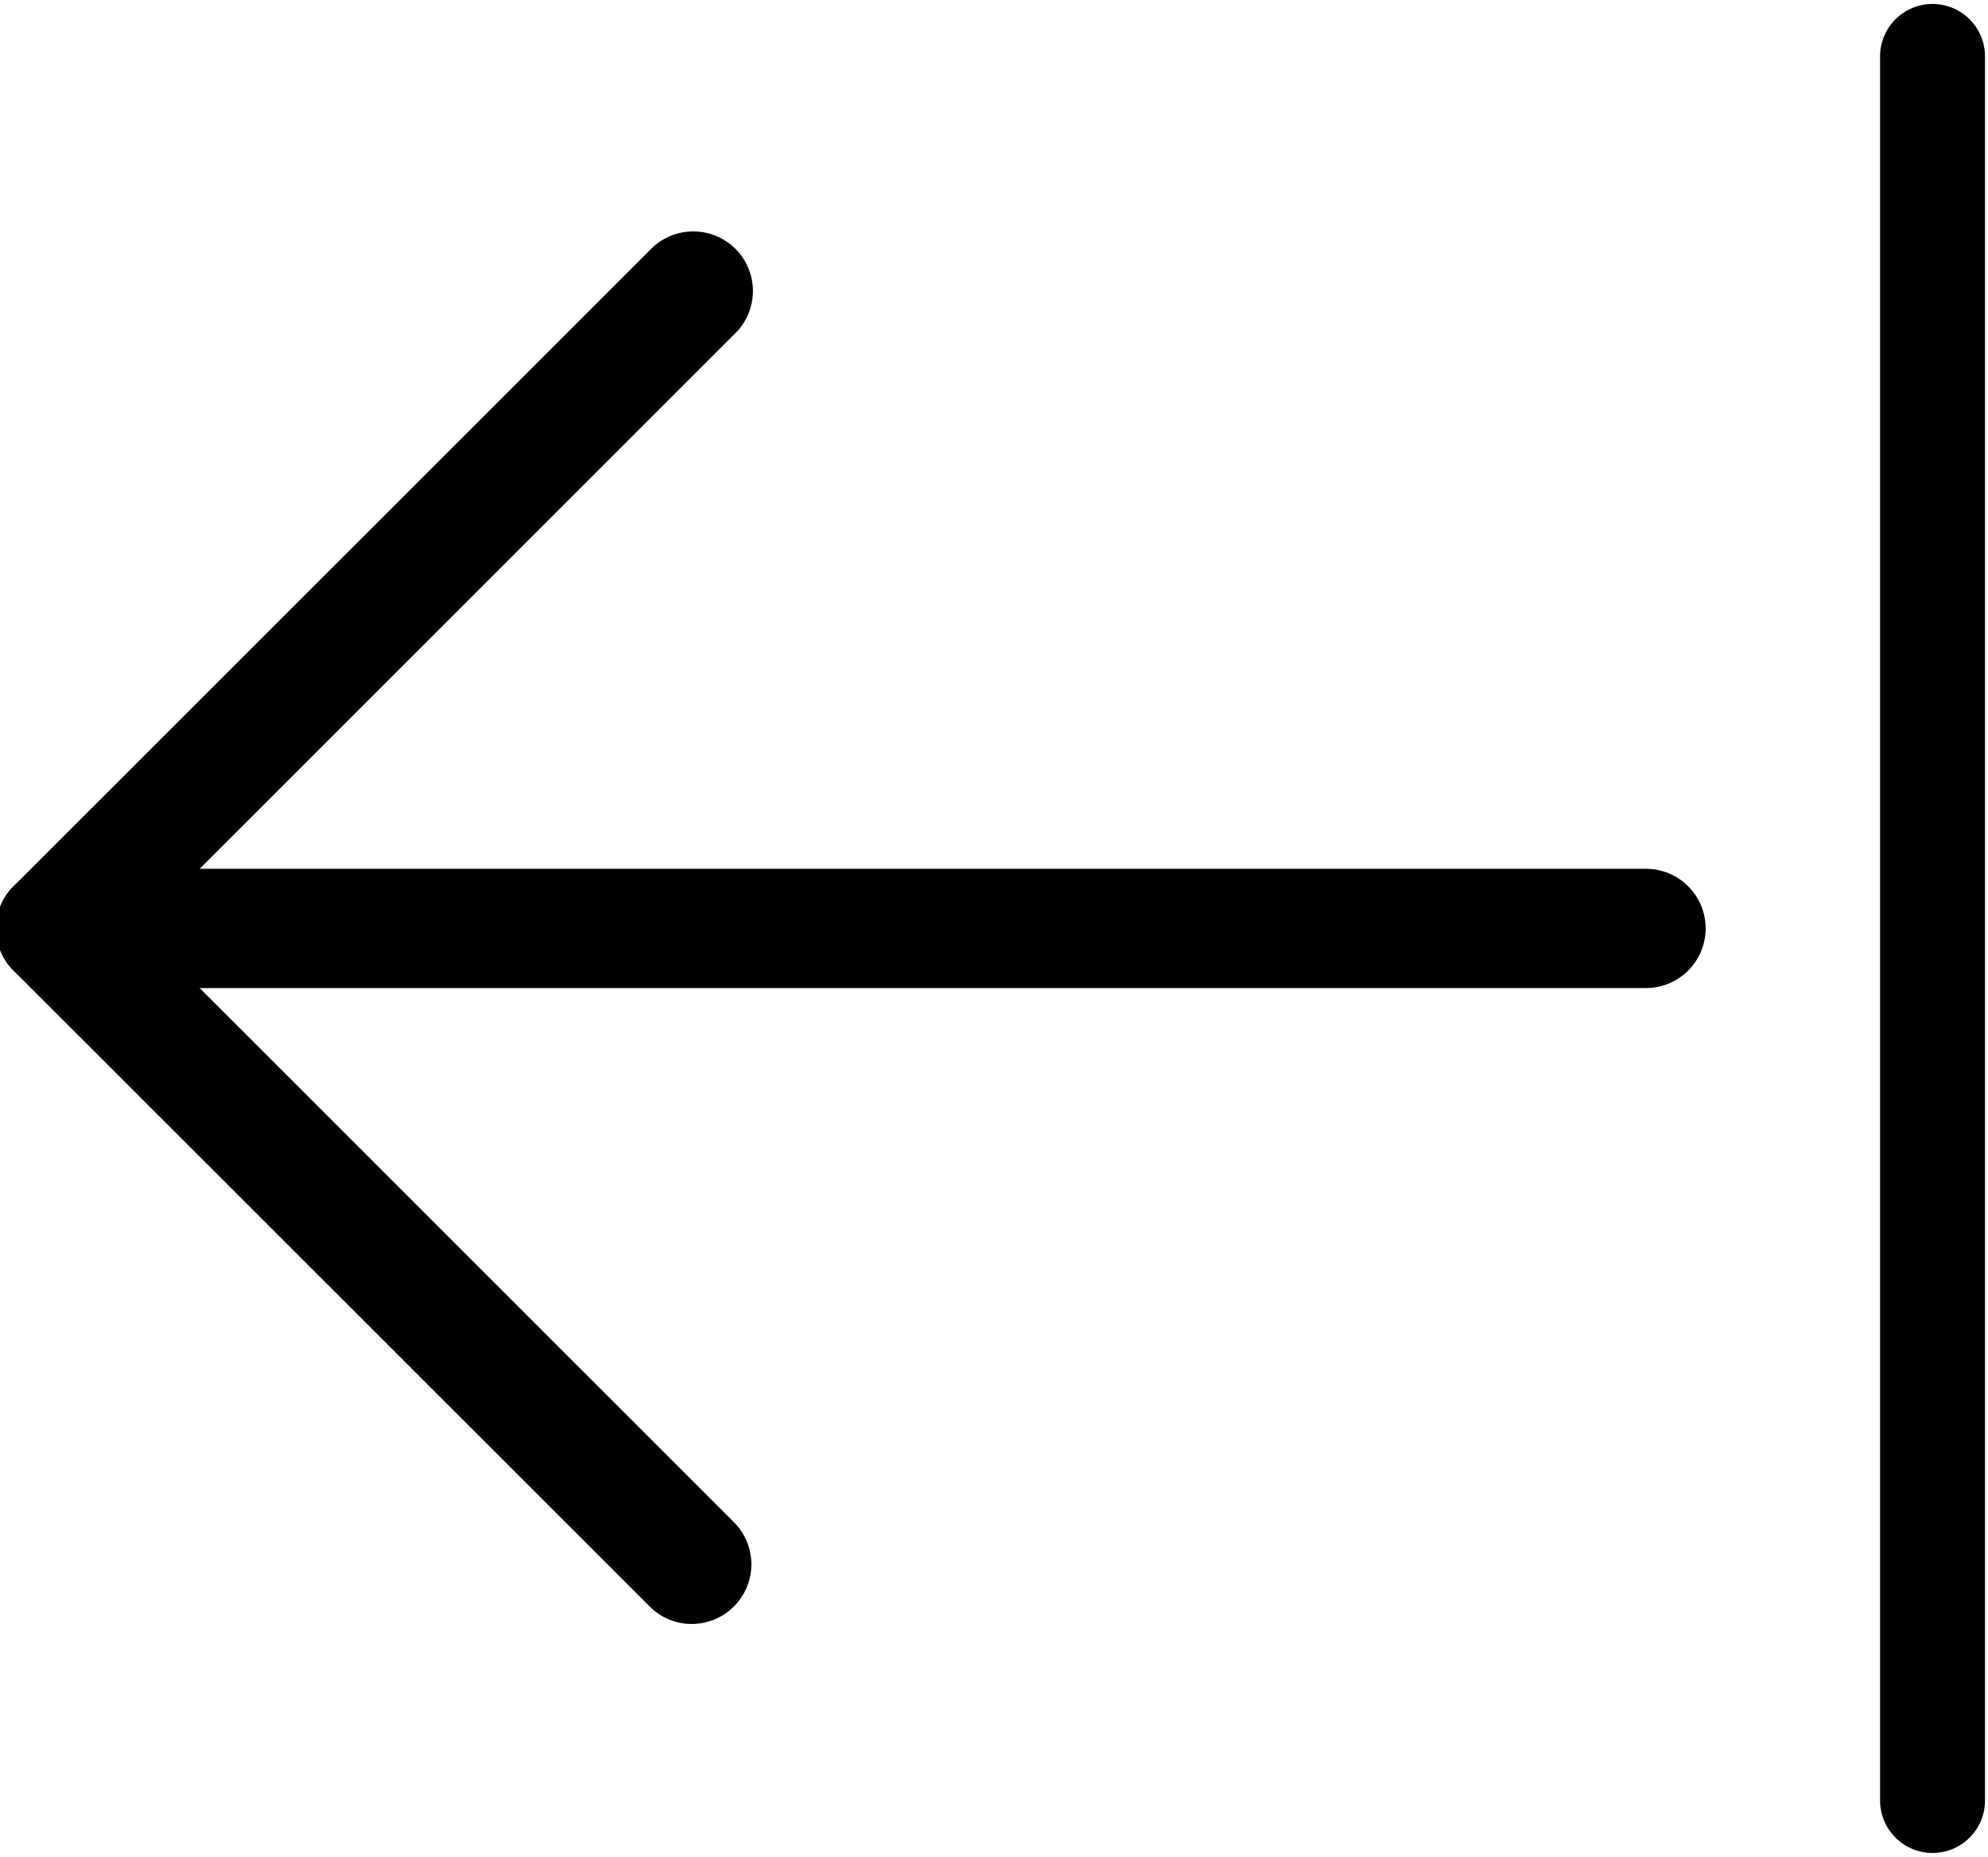
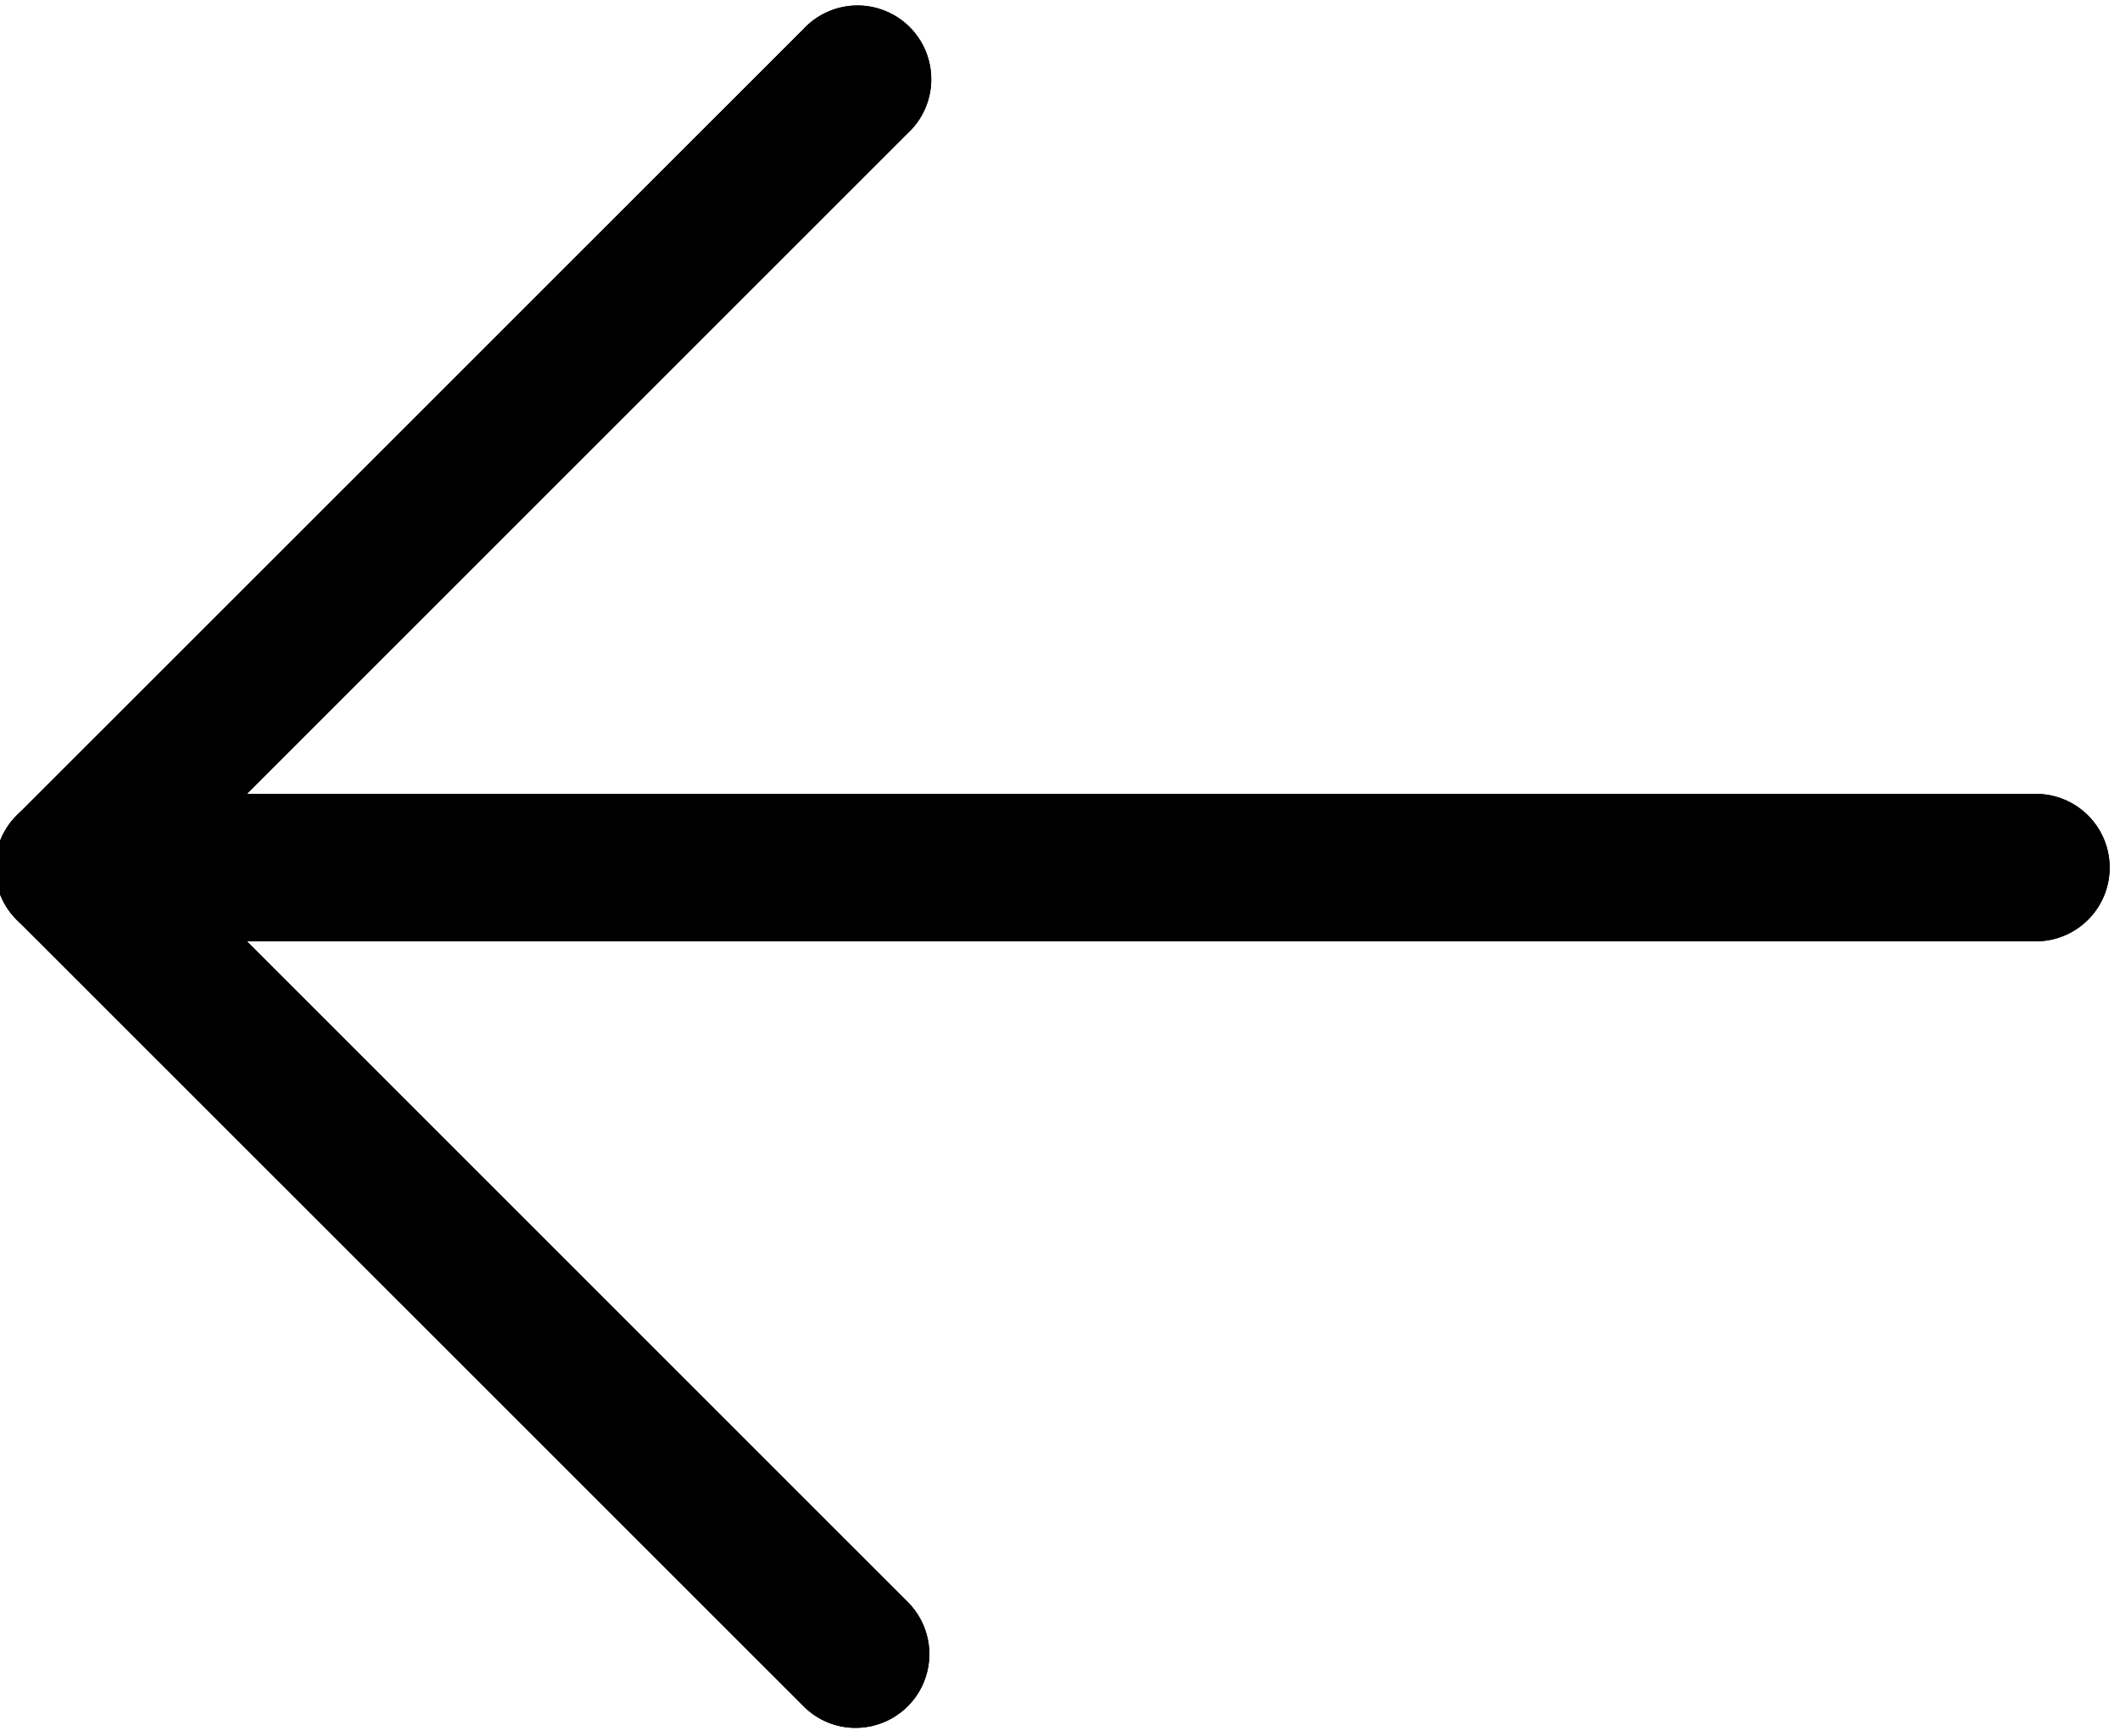
- <svg xmlns="http://www.w3.org/2000/svg" width="454" zoomAndPan="magnify" viewBox="0 0 340.5 318" height="424" preserveAspectRatio="xMidYMid meet" version="1.0">
+ <svg xmlns="http://www.w3.org/2000/svg" width="391" zoomAndPan="magnify" viewBox="0 0 293.25 240" height="320" preserveAspectRatio="xMidYMid meet" version="1.0">
  <defs>
-     <clipPath id="5bb72b7dee">
-       <path d="M 0 148 L 292.82 148 L 292.82 170 L 0 170 Z M 0 148 " clip-rule="nonzero" />
+     <clipPath id="ef36817fc1">
+       <path d="M 0 0.305 L 129 0.305 L 129 239 L 0 239 Z M 0 0.305 " clip-rule="nonzero" />
    </clipPath>
-     <clipPath id="917b2a5cd8">
-       <path d="M 0 39.176 L 129 39.176 L 129 278.824 L 0 278.824 Z M 0 39.176 " clip-rule="nonzero" />
-     </clipPath>
-     <clipPath id="30eb809038">
-       <path d="M 322 0.234 L 340 0.234 L 340 317.766 L 322 317.766 Z M 322 0.234 " clip-rule="nonzero" />
+     <clipPath id="6ddaf188a2">
+       <path d="M 0 0.305 L 129 0.305 L 129 239 L 0 239 Z M 0 0.305 " clip-rule="nonzero" />
    </clipPath>
  </defs>
-   <g clip-path="url(#5bb72b7dee)">
-     <path fill="#000000" d="M 281.926 169.211 L 9.535 169.211 C 8.863 169.211 8.199 169.145 7.539 169.016 C 6.883 168.883 6.246 168.691 5.625 168.434 C 5.004 168.176 4.418 167.863 3.859 167.488 C 3.301 167.117 2.785 166.695 2.312 166.219 C 1.836 165.746 1.414 165.23 1.039 164.672 C 0.668 164.113 0.352 163.527 0.098 162.906 C -0.16 162.289 -0.355 161.648 -0.484 160.992 C -0.617 160.336 -0.68 159.672 -0.68 159 C -0.68 158.328 -0.617 157.664 -0.484 157.008 C -0.355 156.352 -0.16 155.711 0.098 155.094 C 0.352 154.473 0.668 153.887 1.039 153.328 C 1.414 152.77 1.836 152.254 2.312 151.781 C 2.785 151.305 3.301 150.883 3.859 150.512 C 4.418 150.137 5.004 149.824 5.625 149.566 C 6.246 149.309 6.883 149.117 7.539 148.984 C 8.199 148.855 8.863 148.789 9.535 148.789 L 281.926 148.789 C 282.594 148.789 283.258 148.855 283.918 148.984 C 284.574 149.117 285.215 149.309 285.832 149.566 C 286.453 149.824 287.043 150.137 287.598 150.512 C 288.156 150.883 288.672 151.305 289.148 151.781 C 289.621 152.254 290.043 152.77 290.418 153.328 C 290.789 153.887 291.105 154.473 291.363 155.094 C 291.617 155.711 291.812 156.352 291.941 157.008 C 292.074 157.664 292.141 158.328 292.141 159 C 292.141 159.672 292.074 160.336 291.941 160.992 C 291.812 161.648 291.617 162.289 291.363 162.906 C 291.105 163.527 290.789 164.113 290.418 164.672 C 290.043 165.23 289.621 165.746 289.148 166.219 C 288.672 166.695 288.156 167.117 287.598 167.488 C 287.043 167.863 286.453 168.176 285.832 168.434 C 285.215 168.691 284.574 168.883 283.918 169.016 C 283.258 169.145 282.594 169.211 281.926 169.211 Z M 281.926 169.211 " fill-opacity="1" fill-rule="nonzero" />
+   <path fill="#000000" d="M 281.617 130.199 L 9.523 130.199 C 8.852 130.199 8.191 130.133 7.531 130.004 C 6.875 129.871 6.238 129.68 5.617 129.422 C 5 129.168 4.41 128.852 3.855 128.48 C 3.297 128.109 2.781 127.684 2.309 127.211 C 1.836 126.738 1.41 126.223 1.039 125.668 C 0.668 125.109 0.352 124.523 0.098 123.902 C -0.16 123.285 -0.352 122.648 -0.484 121.988 C -0.613 121.332 -0.68 120.668 -0.68 120 C -0.68 119.332 -0.613 118.668 -0.484 118.012 C -0.352 117.352 -0.16 116.715 0.098 116.098 C 0.352 115.477 0.668 114.891 1.039 114.332 C 1.41 113.777 1.836 113.262 2.309 112.789 C 2.781 112.316 3.297 111.891 3.855 111.52 C 4.41 111.148 5 110.832 5.617 110.578 C 6.238 110.32 6.875 110.129 7.531 109.996 C 8.191 109.867 8.852 109.801 9.523 109.801 L 281.617 109.801 C 282.289 109.801 282.953 109.867 283.609 109.996 C 284.266 110.129 284.902 110.32 285.523 110.578 C 286.141 110.832 286.73 111.148 287.285 111.52 C 287.844 111.891 288.359 112.316 288.832 112.789 C 289.309 113.262 289.73 113.777 290.102 114.332 C 290.473 114.891 290.789 115.477 291.047 116.098 C 291.301 116.715 291.496 117.352 291.625 118.012 C 291.758 118.668 291.82 119.332 291.82 120 C 291.82 120.668 291.758 121.332 291.625 121.988 C 291.496 122.648 291.301 123.285 291.043 123.902 C 290.789 124.523 290.473 125.109 290.102 125.668 C 289.73 126.223 289.309 126.738 288.832 127.211 C 288.359 127.684 287.844 128.109 287.285 128.48 C 286.73 128.852 286.141 129.168 285.523 129.422 C 284.902 129.68 284.266 129.871 283.609 130.004 C 282.953 130.133 282.289 130.199 281.617 130.199 Z M 281.617 130.199 " fill-opacity="1" fill-rule="nonzero" />
+   <g clip-path="url(#ef36817fc1)">
+     <path fill="#000000" d="M 118.359 238.988 C 117.008 238.992 115.707 238.734 114.457 238.215 C 113.207 237.699 112.105 236.957 111.152 235.996 L 2.312 127.207 C 1.84 126.734 1.414 126.219 1.043 125.664 C 0.672 125.105 0.355 124.52 0.102 123.902 C -0.156 123.281 -0.352 122.645 -0.48 121.988 C -0.613 121.332 -0.676 120.668 -0.676 120 C -0.676 119.332 -0.613 118.668 -0.48 118.012 C -0.352 117.355 -0.156 116.719 0.102 116.098 C 0.355 115.48 0.672 114.895 1.043 114.336 C 1.414 113.781 1.84 113.266 2.312 112.793 L 111.152 4.004 C 111.617 3.5 112.129 3.051 112.688 2.652 C 113.246 2.258 113.836 1.918 114.465 1.641 C 115.09 1.359 115.734 1.148 116.406 1 C 117.074 0.852 117.75 0.77 118.438 0.758 C 119.121 0.746 119.801 0.801 120.473 0.926 C 121.148 1.051 121.801 1.242 122.438 1.5 C 123.074 1.754 123.676 2.074 124.246 2.449 C 124.82 2.828 125.348 3.258 125.832 3.742 C 126.316 4.227 126.746 4.754 127.125 5.328 C 127.504 5.898 127.82 6.5 128.078 7.137 C 128.332 7.77 128.523 8.426 128.648 9.098 C 128.773 9.773 128.828 10.449 128.816 11.137 C 128.805 11.82 128.727 12.496 128.578 13.164 C 128.43 13.832 128.215 14.48 127.938 15.105 C 127.656 15.73 127.32 16.324 126.922 16.883 C 126.523 17.438 126.074 17.949 125.57 18.418 L 23.957 120 L 125.57 221.582 C 126.285 222.297 126.879 223.098 127.352 223.984 C 127.828 224.875 128.164 225.812 128.359 226.805 C 128.559 227.793 128.605 228.789 128.508 229.789 C 128.406 230.793 128.164 231.762 127.781 232.691 C 127.395 233.625 126.883 234.477 126.242 235.258 C 125.602 236.039 124.863 236.707 124.023 237.266 C 123.188 237.828 122.285 238.254 121.32 238.547 C 120.355 238.84 119.371 238.988 118.359 238.988 Z M 118.359 238.988 " fill-opacity="1" fill-rule="nonzero" />
  </g>
-   <g clip-path="url(#917b2a5cd8)">
-     <path fill="#000000" d="M 118.488 278.117 C 117.137 278.121 115.832 277.863 114.582 277.344 C 113.328 276.824 112.227 276.086 111.273 275.125 L 2.316 166.215 C 1.84 165.742 1.418 165.227 1.043 164.668 C 0.672 164.113 0.355 163.523 0.102 162.906 C -0.156 162.285 -0.352 161.648 -0.48 160.992 C -0.613 160.332 -0.676 159.672 -0.676 159 C -0.676 158.328 -0.613 157.668 -0.48 157.008 C -0.352 156.352 -0.156 155.715 0.102 155.094 C 0.355 154.477 0.672 153.887 1.043 153.332 C 1.418 152.773 1.84 152.258 2.316 151.785 L 111.273 42.875 C 111.738 42.375 112.254 41.926 112.809 41.527 C 113.367 41.129 113.961 40.789 114.586 40.512 C 115.215 40.23 115.863 40.02 116.531 39.871 C 117.199 39.723 117.879 39.641 118.566 39.629 C 119.25 39.617 119.93 39.672 120.605 39.797 C 121.277 39.922 121.934 40.113 122.57 40.371 C 123.207 40.625 123.809 40.945 124.383 41.324 C 124.953 41.699 125.484 42.133 125.969 42.617 C 126.453 43.102 126.883 43.629 127.262 44.203 C 127.641 44.773 127.961 45.379 128.215 46.012 C 128.473 46.648 128.664 47.305 128.789 47.977 C 128.914 48.652 128.969 49.332 128.957 50.016 C 128.945 50.703 128.867 51.379 128.715 52.051 C 128.566 52.719 128.355 53.367 128.074 53.992 C 127.797 54.617 127.457 55.211 127.059 55.77 C 126.66 56.328 126.211 56.84 125.707 57.309 L 23.984 159 L 125.707 260.691 C 126.422 261.406 127.016 262.211 127.492 263.098 C 127.969 263.988 128.305 264.93 128.5 265.918 C 128.695 266.91 128.746 267.906 128.645 268.91 C 128.547 269.914 128.305 270.883 127.918 271.812 C 127.531 272.746 127.02 273.602 126.379 274.383 C 125.738 275.164 125 275.832 124.16 276.395 C 123.32 276.957 122.418 277.383 121.453 277.676 C 120.488 277.969 119.5 278.117 118.488 278.117 Z M 118.488 278.117 " fill-opacity="1" fill-rule="nonzero" />
-   </g>
-   <g clip-path="url(#30eb809038)">
-     <path stroke-linecap="round" transform="matrix(0, 0.7489, -0.7489, 0, 339.987, 0.671942)" fill="none" stroke-linejoin="miter" d="M 12.002 12 L 410.842 12 " stroke="#000000" stroke-width="24" stroke-opacity="1" stroke-miterlimit="4" />
+   <path fill="#000000" d="M 281.617 130.199 L 9.523 130.199 C 8.852 130.199 8.191 130.133 7.531 130.004 C 6.875 129.871 6.238 129.68 5.617 129.422 C 5 129.168 4.41 128.852 3.855 128.48 C 3.297 128.109 2.781 127.684 2.309 127.211 C 1.836 126.738 1.41 126.223 1.039 125.668 C 0.668 125.109 0.352 124.523 0.098 123.902 C -0.16 123.285 -0.352 122.648 -0.484 121.988 C -0.613 121.332 -0.68 120.668 -0.68 120 C -0.68 119.332 -0.613 118.668 -0.484 118.012 C -0.352 117.352 -0.16 116.715 0.098 116.098 C 0.352 115.477 0.668 114.891 1.039 114.332 C 1.41 113.777 1.836 113.262 2.309 112.789 C 2.781 112.316 3.297 111.891 3.855 111.52 C 4.41 111.148 5 110.832 5.617 110.578 C 6.238 110.32 6.875 110.129 7.531 109.996 C 8.191 109.867 8.852 109.801 9.523 109.801 L 281.617 109.801 C 282.289 109.801 282.953 109.867 283.609 109.996 C 284.266 110.129 284.902 110.32 285.523 110.578 C 286.141 110.832 286.73 111.148 287.285 111.52 C 287.844 111.891 288.359 112.316 288.832 112.789 C 289.309 113.262 289.73 113.777 290.102 114.332 C 290.473 114.891 290.789 115.477 291.047 116.098 C 291.301 116.715 291.496 117.352 291.625 118.012 C 291.758 118.668 291.82 119.332 291.82 120 C 291.82 120.668 291.758 121.332 291.625 121.988 C 291.496 122.648 291.301 123.285 291.043 123.902 C 290.789 124.523 290.473 125.109 290.102 125.668 C 289.73 126.223 289.309 126.738 288.832 127.211 C 288.359 127.684 287.844 128.109 287.285 128.48 C 286.73 128.852 286.141 129.168 285.523 129.422 C 284.902 129.68 284.266 129.871 283.609 130.004 C 282.953 130.133 282.289 130.199 281.617 130.199 Z M 281.617 130.199 " fill-opacity="1" fill-rule="nonzero" />
+   <g clip-path="url(#6ddaf188a2)">
+     <path fill="#000000" d="M 118.359 238.988 C 117.008 238.992 115.707 238.734 114.457 238.215 C 113.207 237.699 112.105 236.957 111.152 235.996 L 2.312 127.207 C 1.84 126.734 1.414 126.219 1.043 125.664 C 0.672 125.105 0.355 124.52 0.102 123.902 C -0.156 123.281 -0.352 122.645 -0.48 121.988 C -0.613 121.332 -0.676 120.668 -0.676 120 C -0.676 119.332 -0.613 118.668 -0.48 118.012 C -0.352 117.355 -0.156 116.719 0.102 116.098 C 0.355 115.48 0.672 114.895 1.043 114.336 C 1.414 113.781 1.84 113.266 2.312 112.793 L 111.152 4.004 C 111.617 3.5 112.129 3.051 112.688 2.652 C 113.246 2.258 113.836 1.918 114.465 1.641 C 115.09 1.359 115.734 1.148 116.406 1 C 117.074 0.852 117.75 0.77 118.438 0.758 C 119.121 0.746 119.801 0.801 120.473 0.926 C 121.148 1.051 121.801 1.242 122.438 1.5 C 123.074 1.754 123.676 2.074 124.246 2.449 C 124.82 2.828 125.348 3.258 125.832 3.742 C 126.316 4.227 126.746 4.754 127.125 5.328 C 127.504 5.898 127.82 6.5 128.078 7.137 C 128.332 7.77 128.523 8.426 128.648 9.098 C 128.773 9.773 128.828 10.449 128.816 11.137 C 128.805 11.82 128.727 12.496 128.578 13.164 C 128.43 13.832 128.215 14.48 127.938 15.105 C 127.656 15.73 127.32 16.324 126.922 16.883 C 126.523 17.438 126.074 17.949 125.57 18.418 L 23.957 120 L 125.57 221.582 C 126.285 222.297 126.879 223.098 127.352 223.984 C 127.828 224.875 128.164 225.812 128.359 226.805 C 128.559 227.793 128.605 228.789 128.508 229.789 C 128.406 230.793 128.164 231.762 127.781 232.691 C 127.395 233.625 126.883 234.477 126.242 235.258 C 125.602 236.039 124.863 236.707 124.023 237.266 C 123.188 237.828 122.285 238.254 121.32 238.547 C 120.355 238.84 119.371 238.988 118.359 238.988 Z M 118.359 238.988 " fill-opacity="1" fill-rule="nonzero" />
  </g>
</svg>
